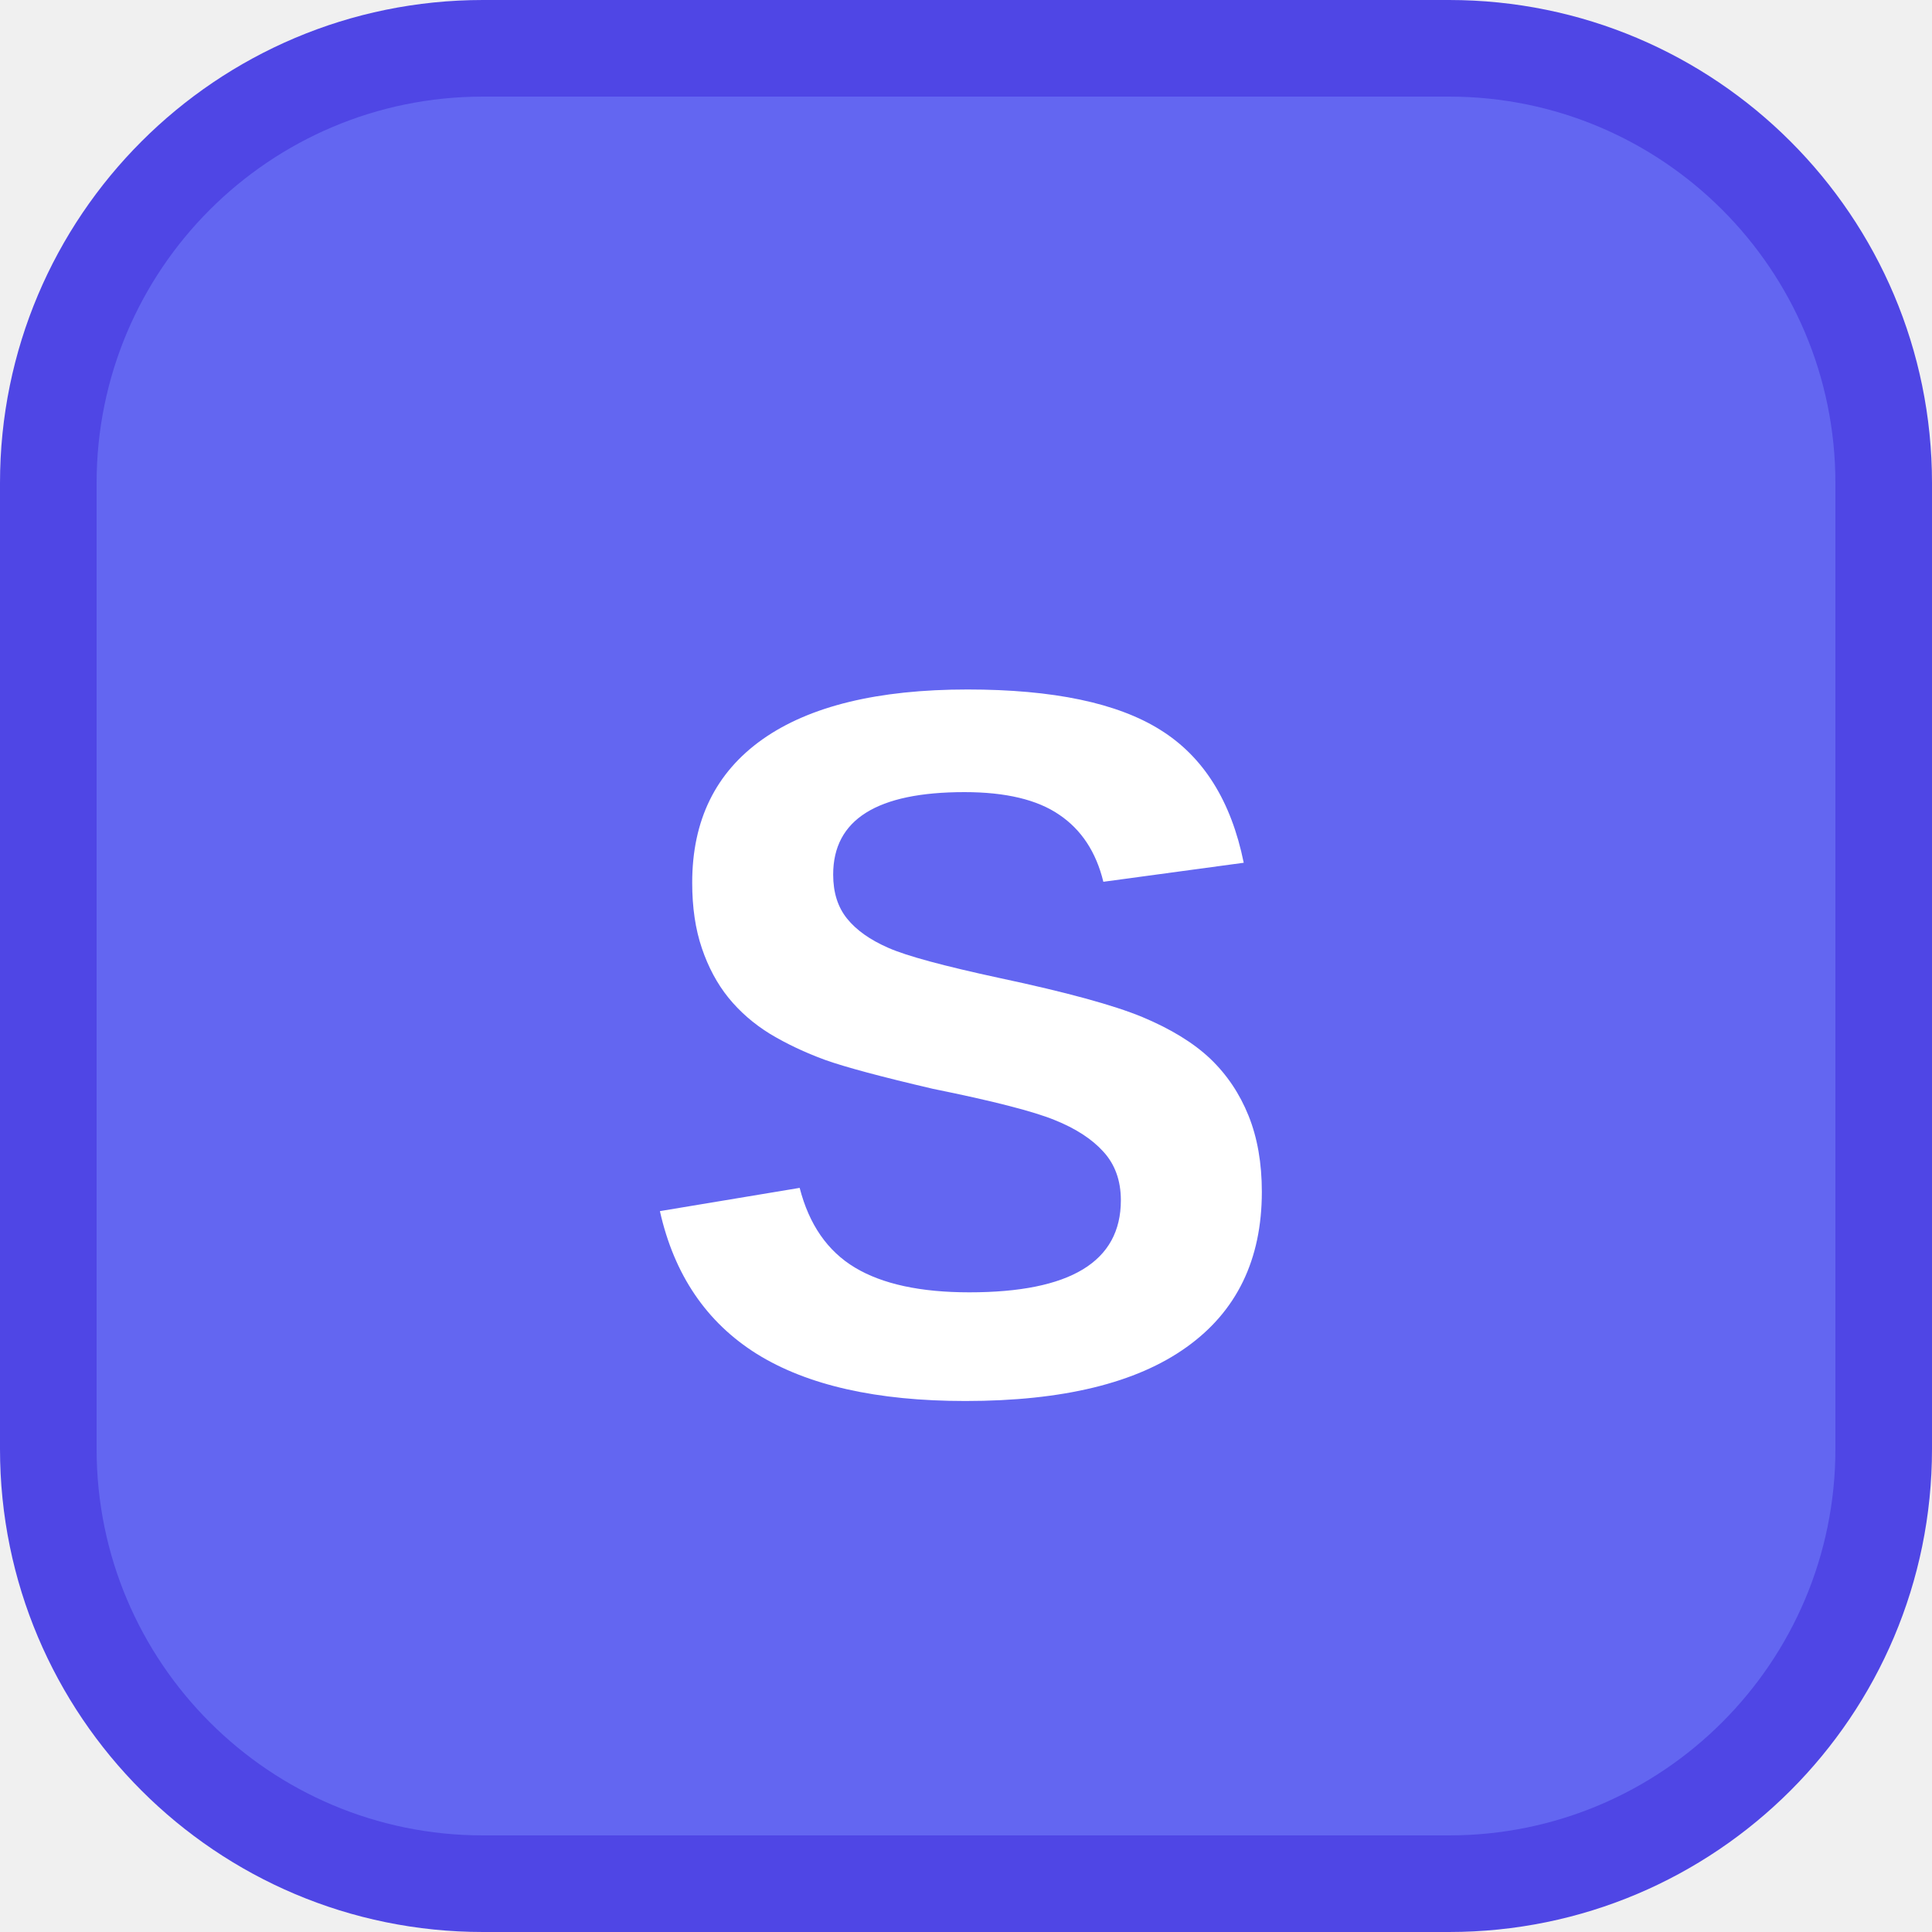
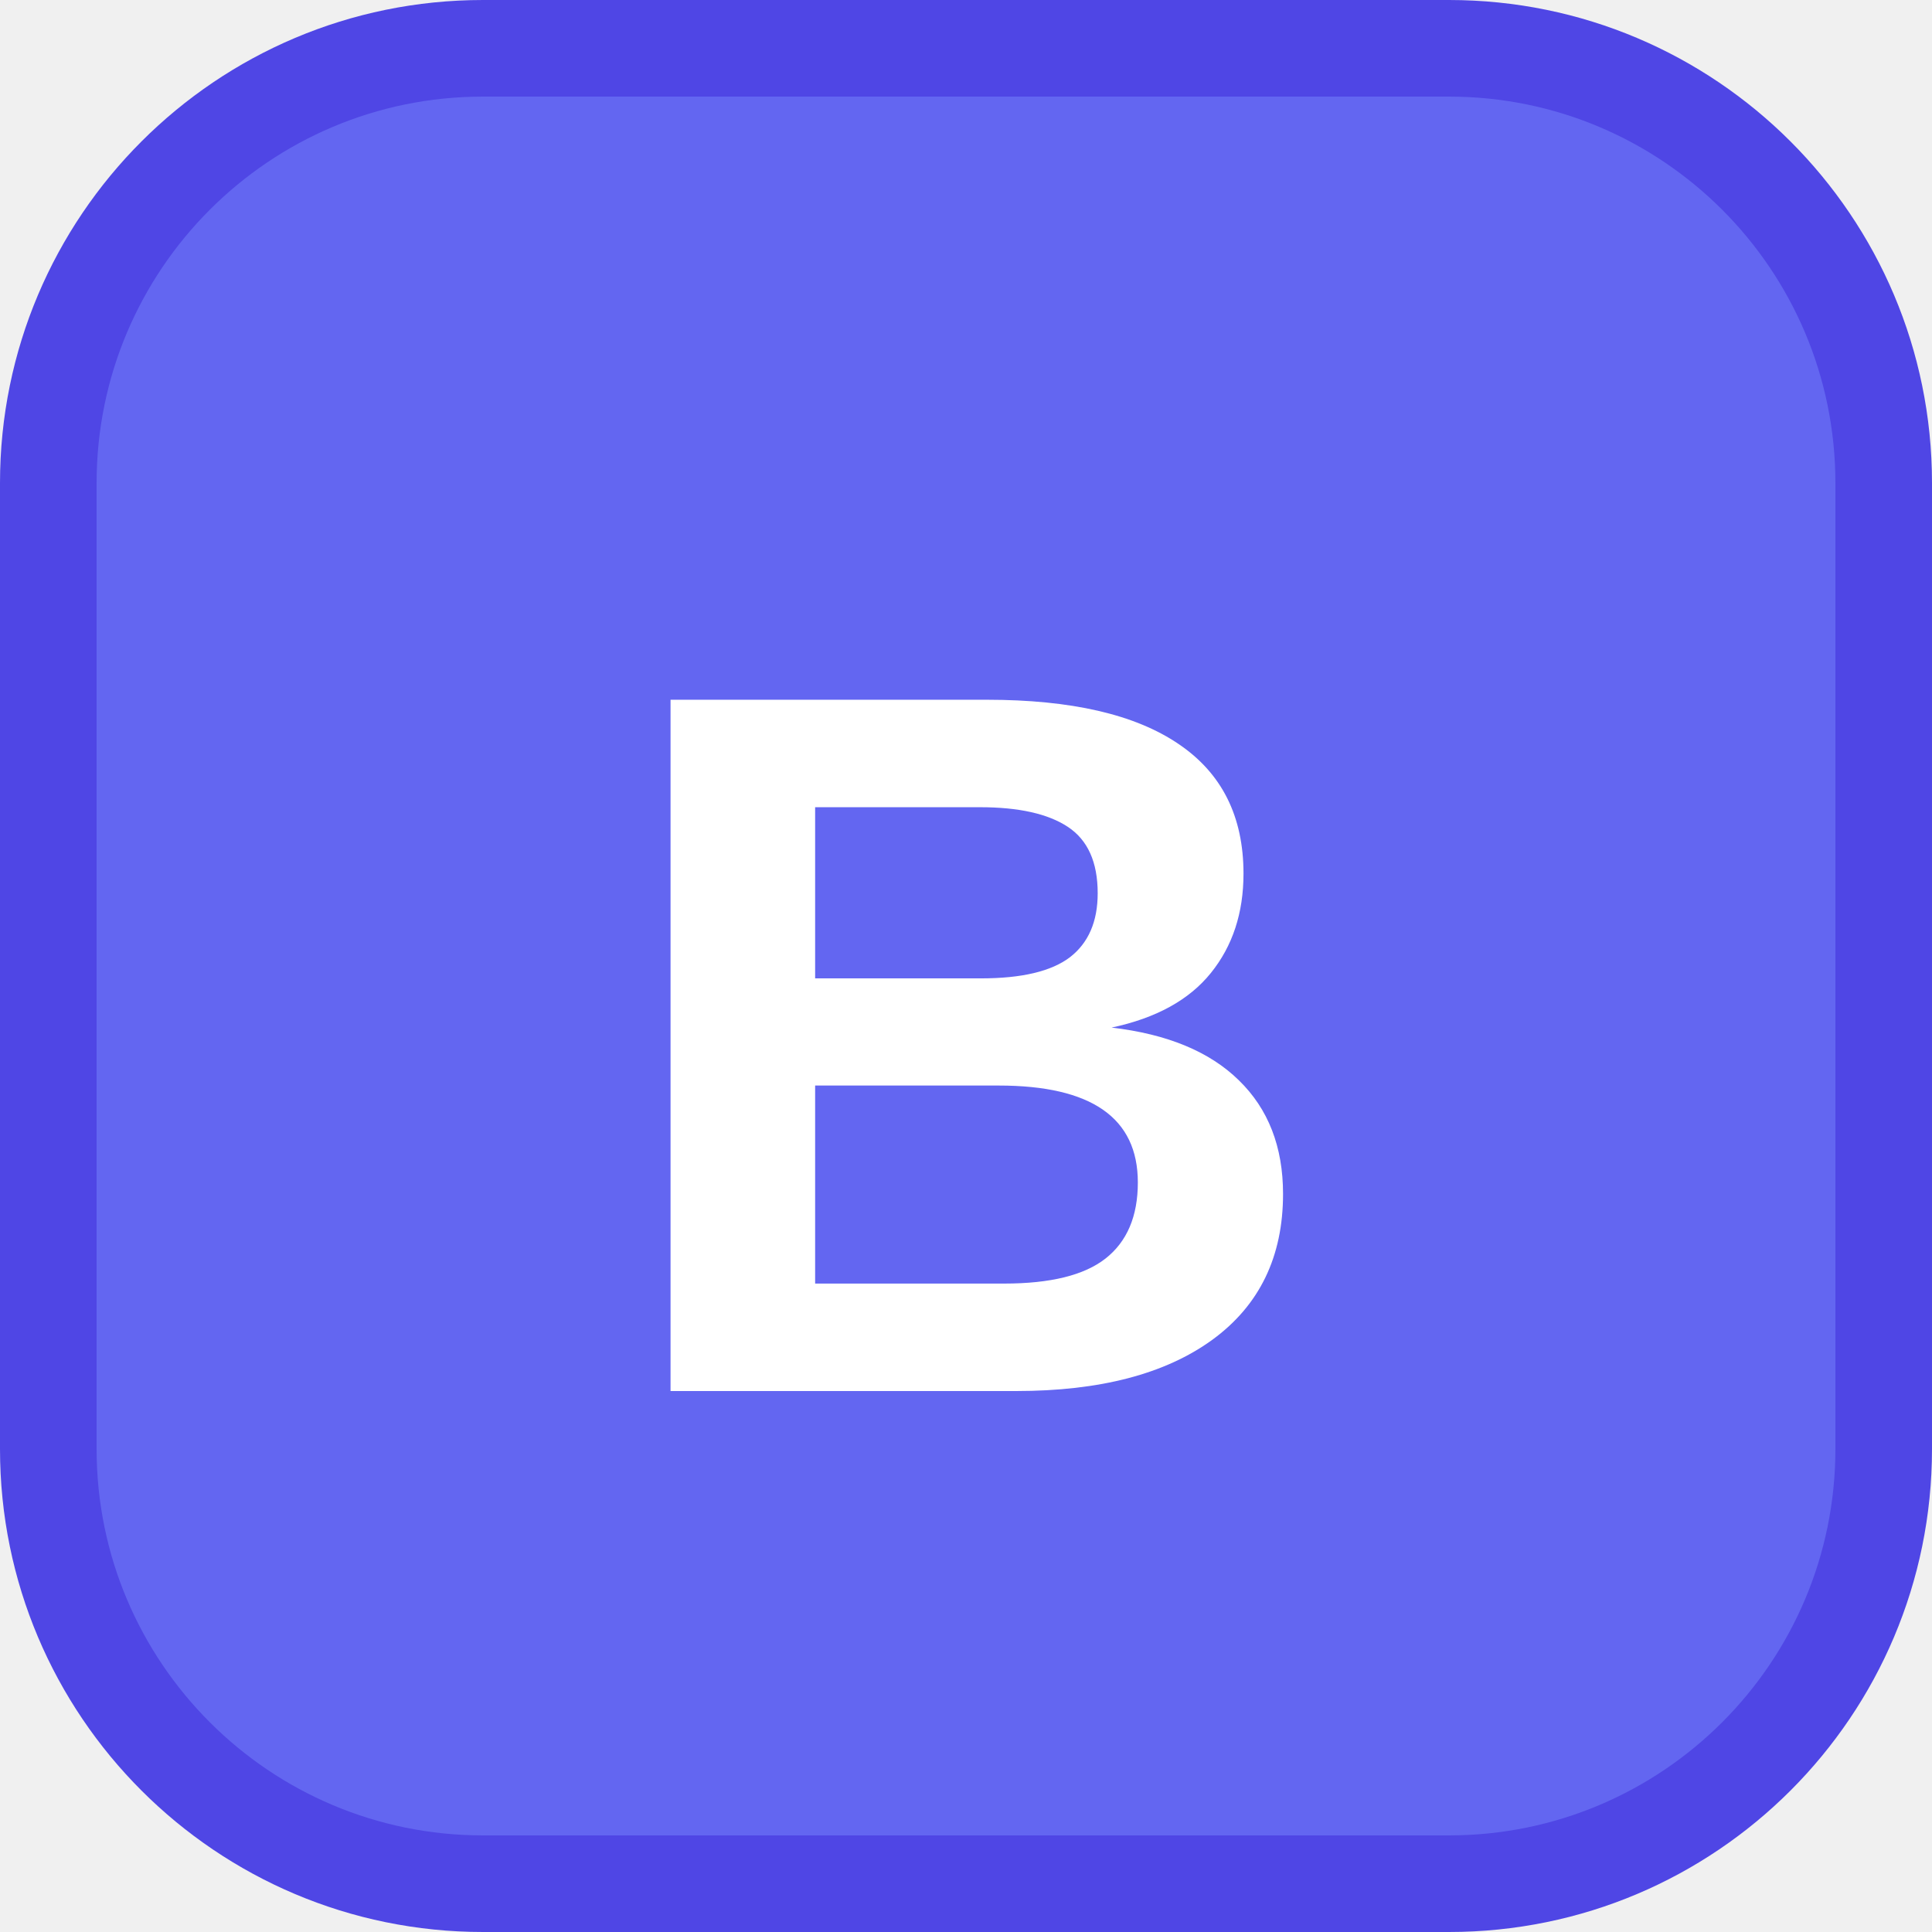
<svg xmlns="http://www.w3.org/2000/svg" viewBox="0 0 100 100">
  <rect width="100" height="100" rx="25" fill="#4f46e5" />
  <rect width="90" height="90" x="5" y="5" rx="20" fill="#6366f1" />
-   <text x="50" y="72" font-family="Arial, sans-serif" font-size="52" font-weight="bold" text-anchor="middle" fill="white">S</text>
+   <text x="50" y="72" font-family="Arial, sans-serif" font-size="52" font-weight="bold" text-anchor="middle" fill="white">B</text>
</svg>
